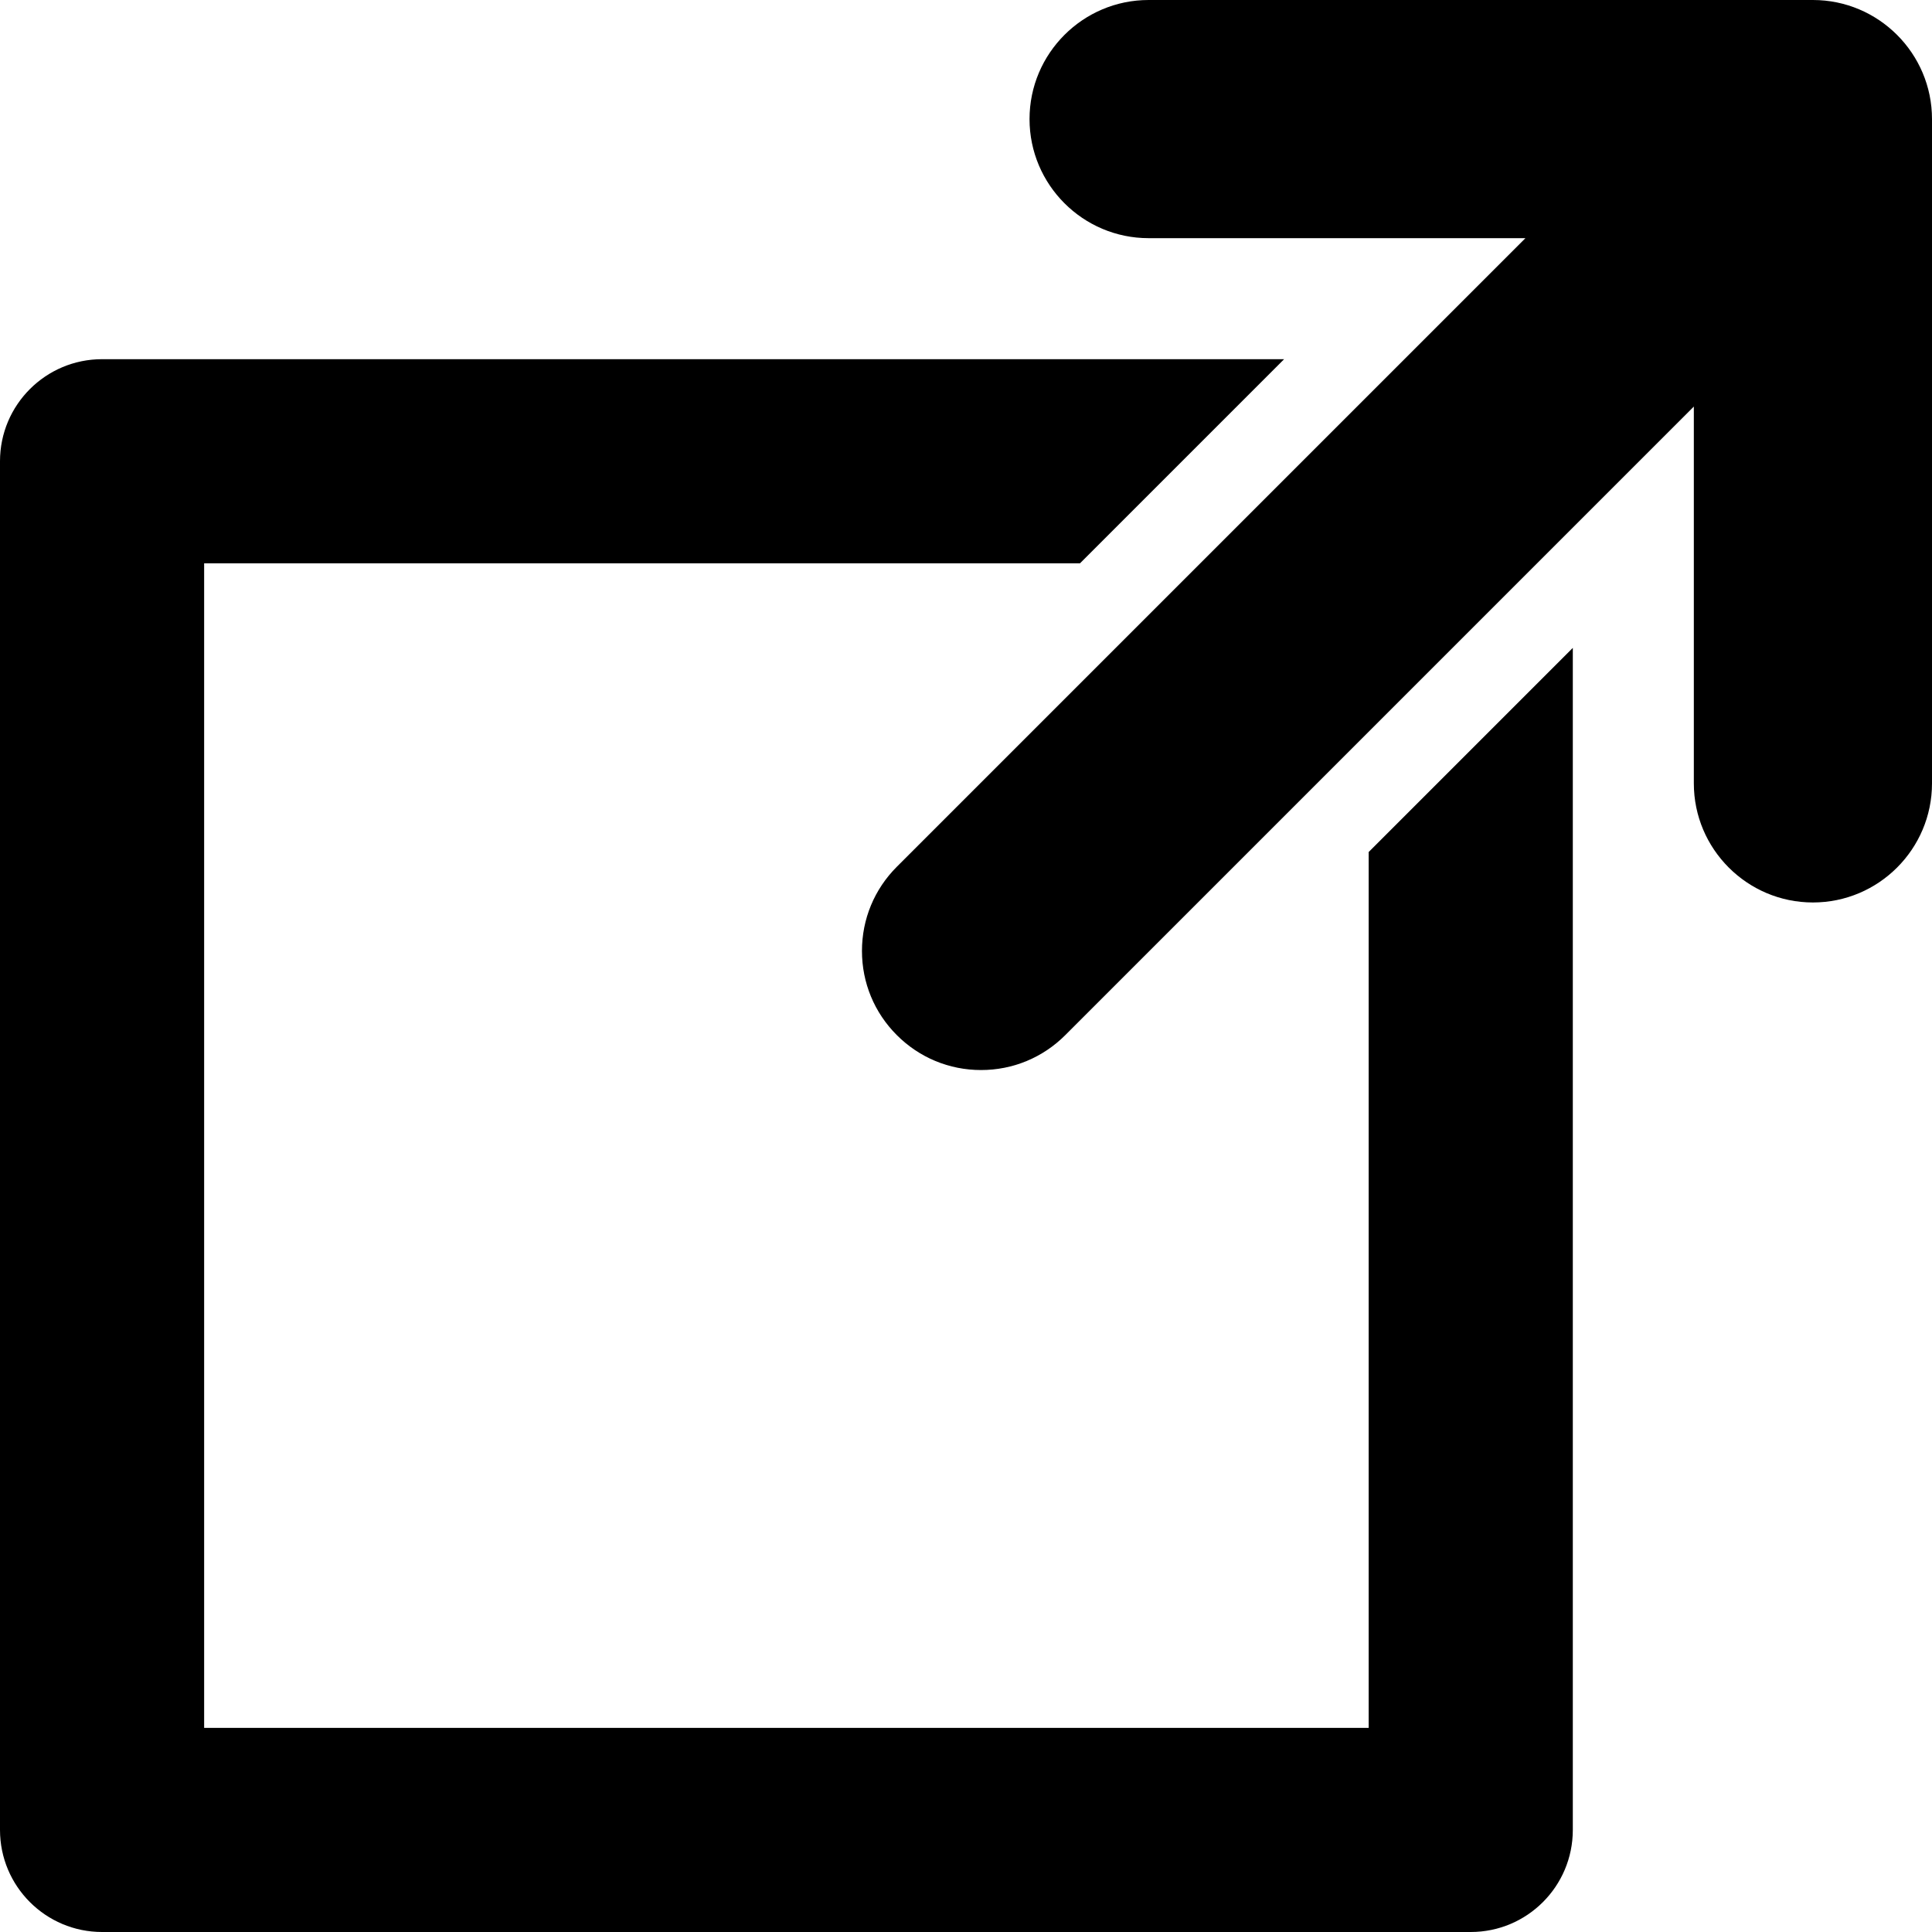
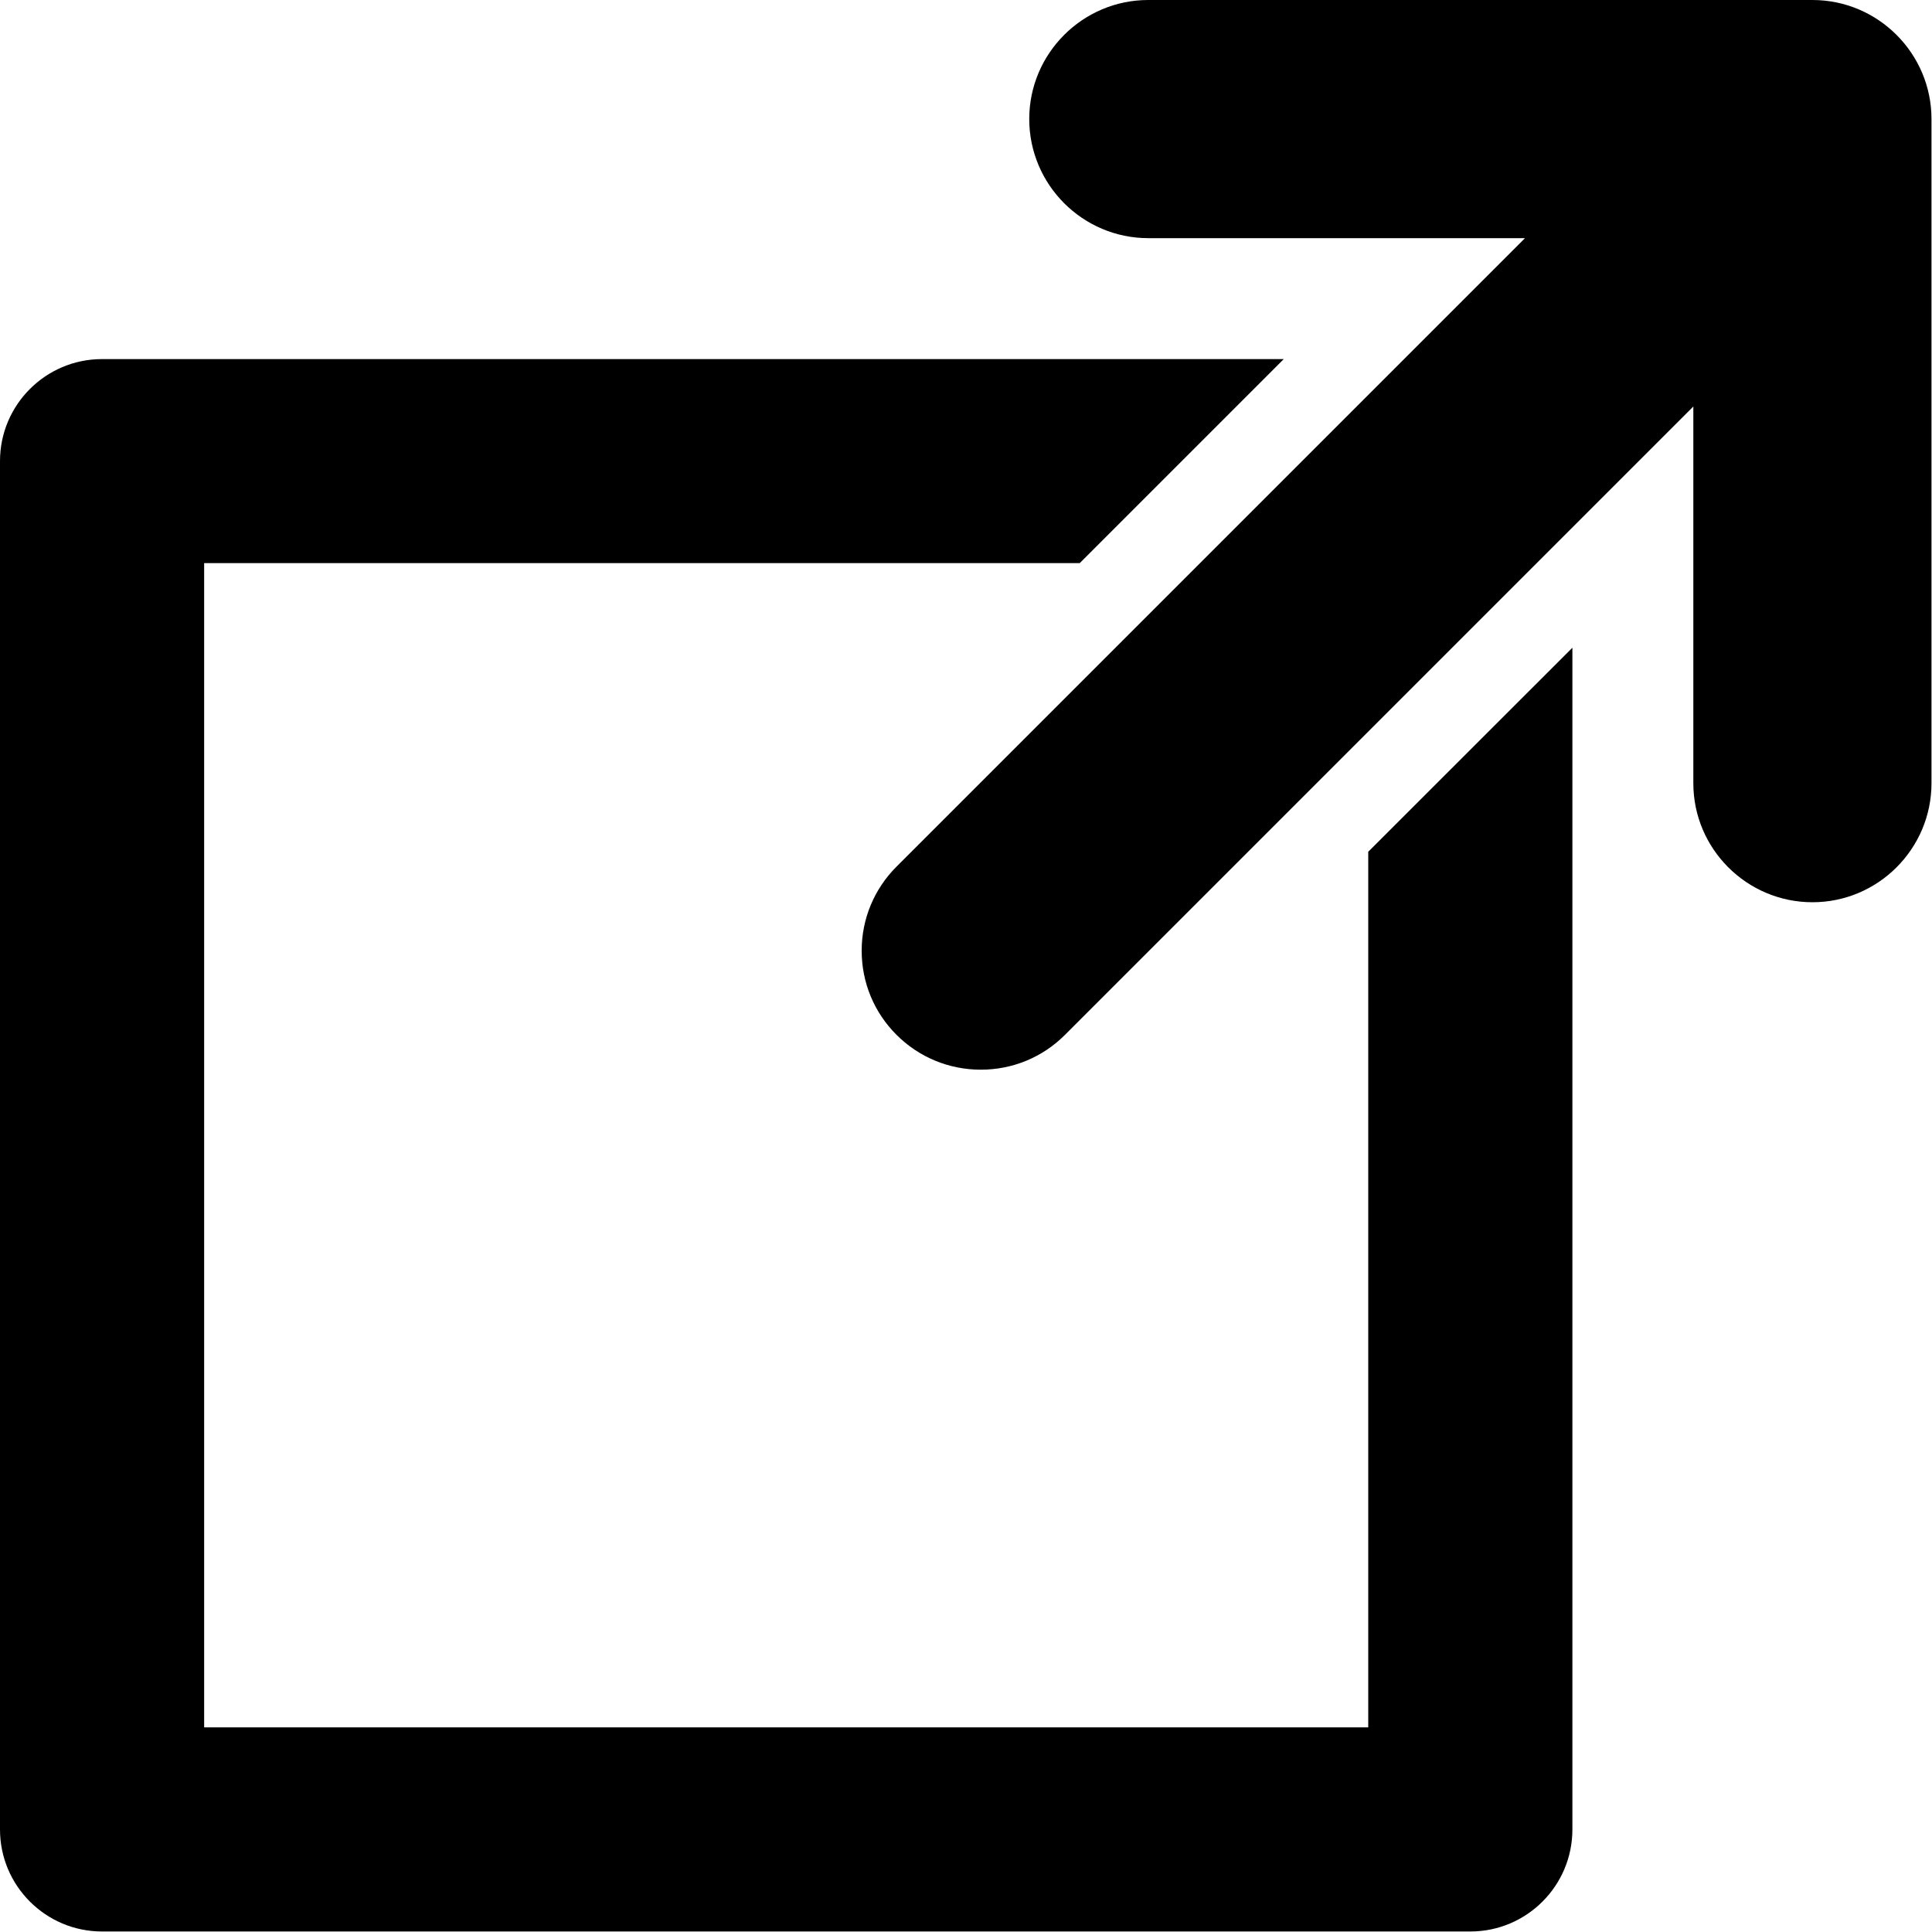
- <svg xmlns="http://www.w3.org/2000/svg" version="1.1" id="Capa_1" x="0px" y="0px" viewBox="0 0 283.922 283.922" style="enable-background:new 0 0 283.922 283.922;" xml:space="preserve">
-   <g>
-     <path d="M266.422,0h-97.625c-9.65,0-17.5,7.851-17.5,17.5c0,9.649,7.85,17.5,17.5,17.5h55.377l-92.375,92.374   c-3.307,3.305-5.127,7.699-5.127,12.375c0,4.676,1.819,9.069,5.125,12.371c3.306,3.309,7.699,5.13,12.375,5.13   c4.674,0,9.069-1.82,12.376-5.127l92.374-92.375v55.377c0,9.649,7.851,17.5,17.5,17.5c9.649,0,17.5-7.851,17.5-17.5V17.5   C283.922,7.851,276.071,0,266.422,0z" />
-     <path d="M201.137,253.922H30V82.785h128.711l30-30H15c-8.284,0-15,6.716-15,15v201.137c0,8.284,6.716,15,15,15h201.137   c8.284,0,15-6.716,15-15V95.211l-30,30V253.922z" />
+ <svg xmlns="http://www.w3.org/2000/svg" width="15px" height="15px" viewBox="0 0 15 15" version="1.1">
+   <defs />
+   <g id="Page-1" stroke="none" stroke-width="1" fill="none" fill-rule="evenodd">
+     <g id="openlink" fill="#000000">
+       <g id="Capa_1">
+         <g id="Group">
+           <path d="M14.072,0 L8.915,0 C8.406,0 7.991,0.415 7.991,0.924 C7.991,1.434 8.406,1.849 8.915,1.849 L11.84,1.849 L6.961,6.728 C6.787,6.902 6.69,7.134 6.69,7.381 C6.69,7.628 6.786,7.86 6.961,8.035 C7.136,8.209 7.368,8.305 7.615,8.305 C7.862,8.305 8.094,8.209 8.268,8.035 L13.147,3.156 L13.147,6.081 C13.147,6.59 13.562,7.005 14.072,7.005 C14.581,7.005 14.996,6.59 14.996,6.081 L14.996,0.924 C14.996,0.415 14.581,0 14.072,0 L14.072,0 Z" id="Shape" />
+           <path d="M10.623,13.411 L1.585,13.411 L1.585,4.372 L8.383,4.372 L9.967,2.788 L0.792,2.788 C0.355,2.788 0,3.143 0,3.58 L0,14.204 C0,14.641 0.355,14.996 0.792,14.996 L11.416,14.996 C11.853,14.996 12.208,14.641 12.208,14.204 L12.208,5.029 L10.623,6.613 L10.623,13.411 L10.623,13.411 Z" id="Shape" />
+         </g>
+       </g>
+     </g>
  </g>
-   <g>
- </g>
-   <g>
- </g>
-   <g>
- </g>
-   <g>
- </g>
-   <g>
- </g>
-   <g>
- </g>
-   <g>
- </g>
-   <g>
- </g>
-   <g>
- </g>
-   <g>
- </g>
-   <g>
- </g>
-   <g>
- </g>
-   <g>
- </g>
-   <g>
- </g>
-   <g>
- </g>
</svg>
